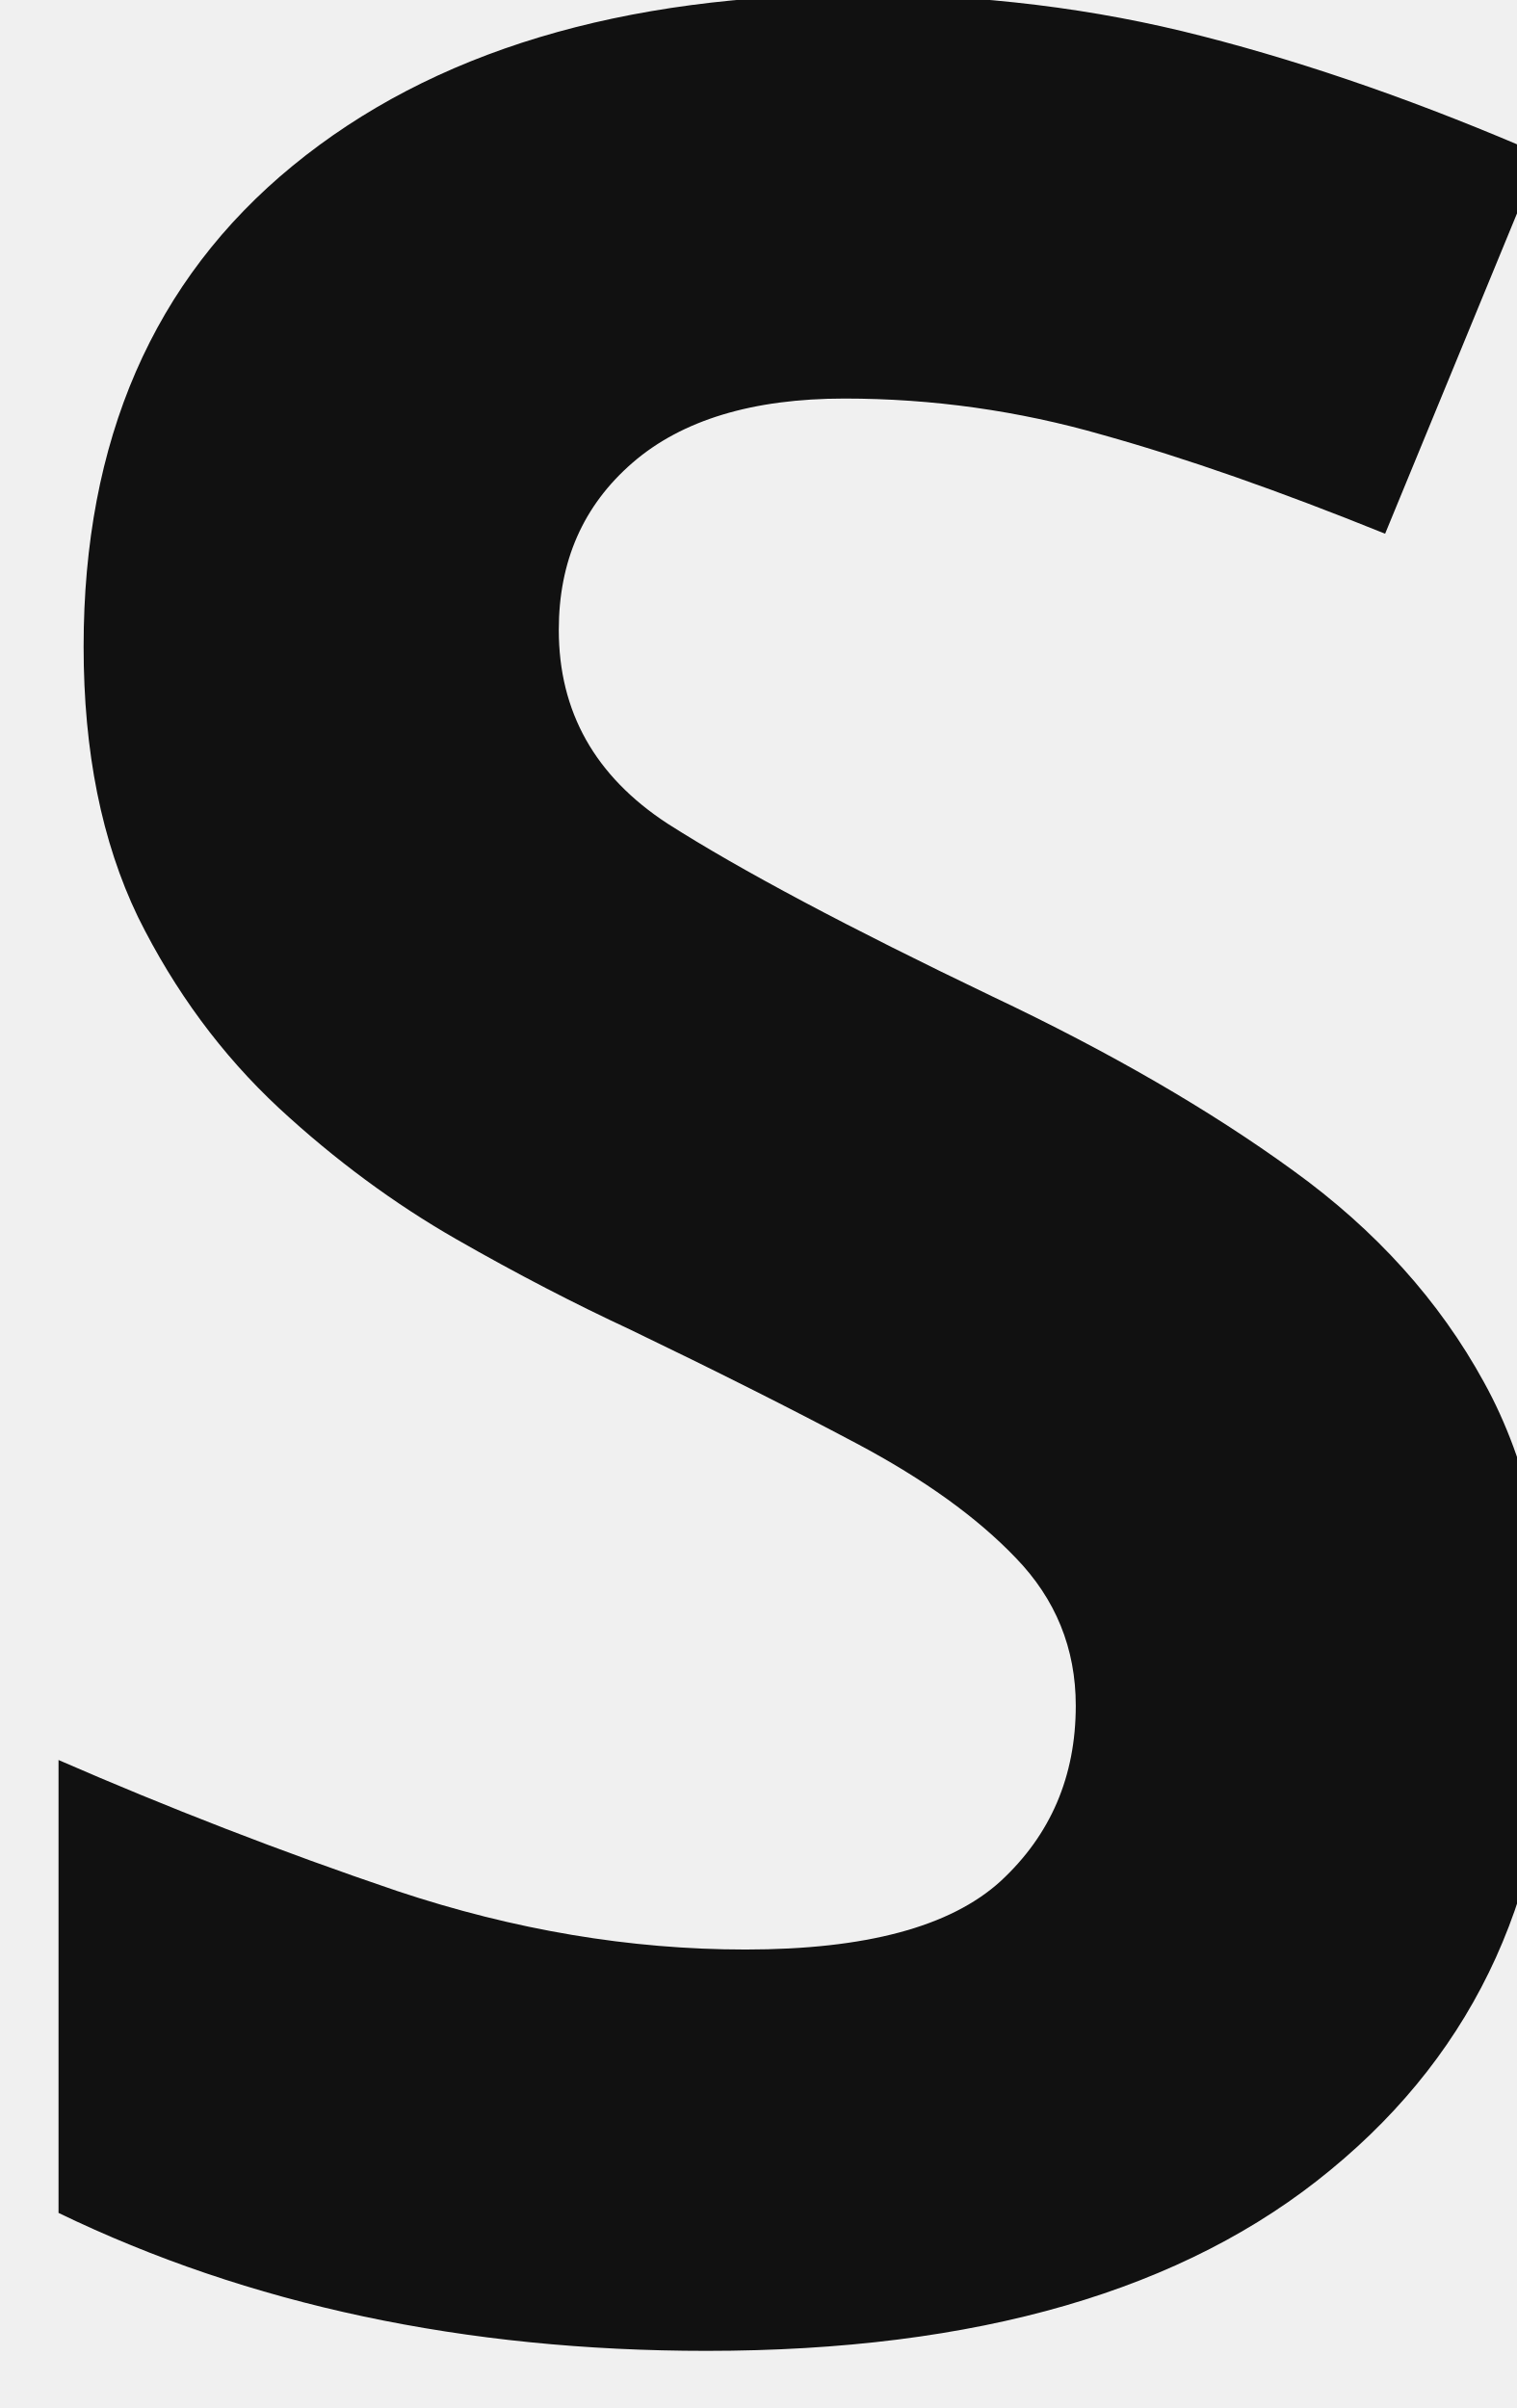
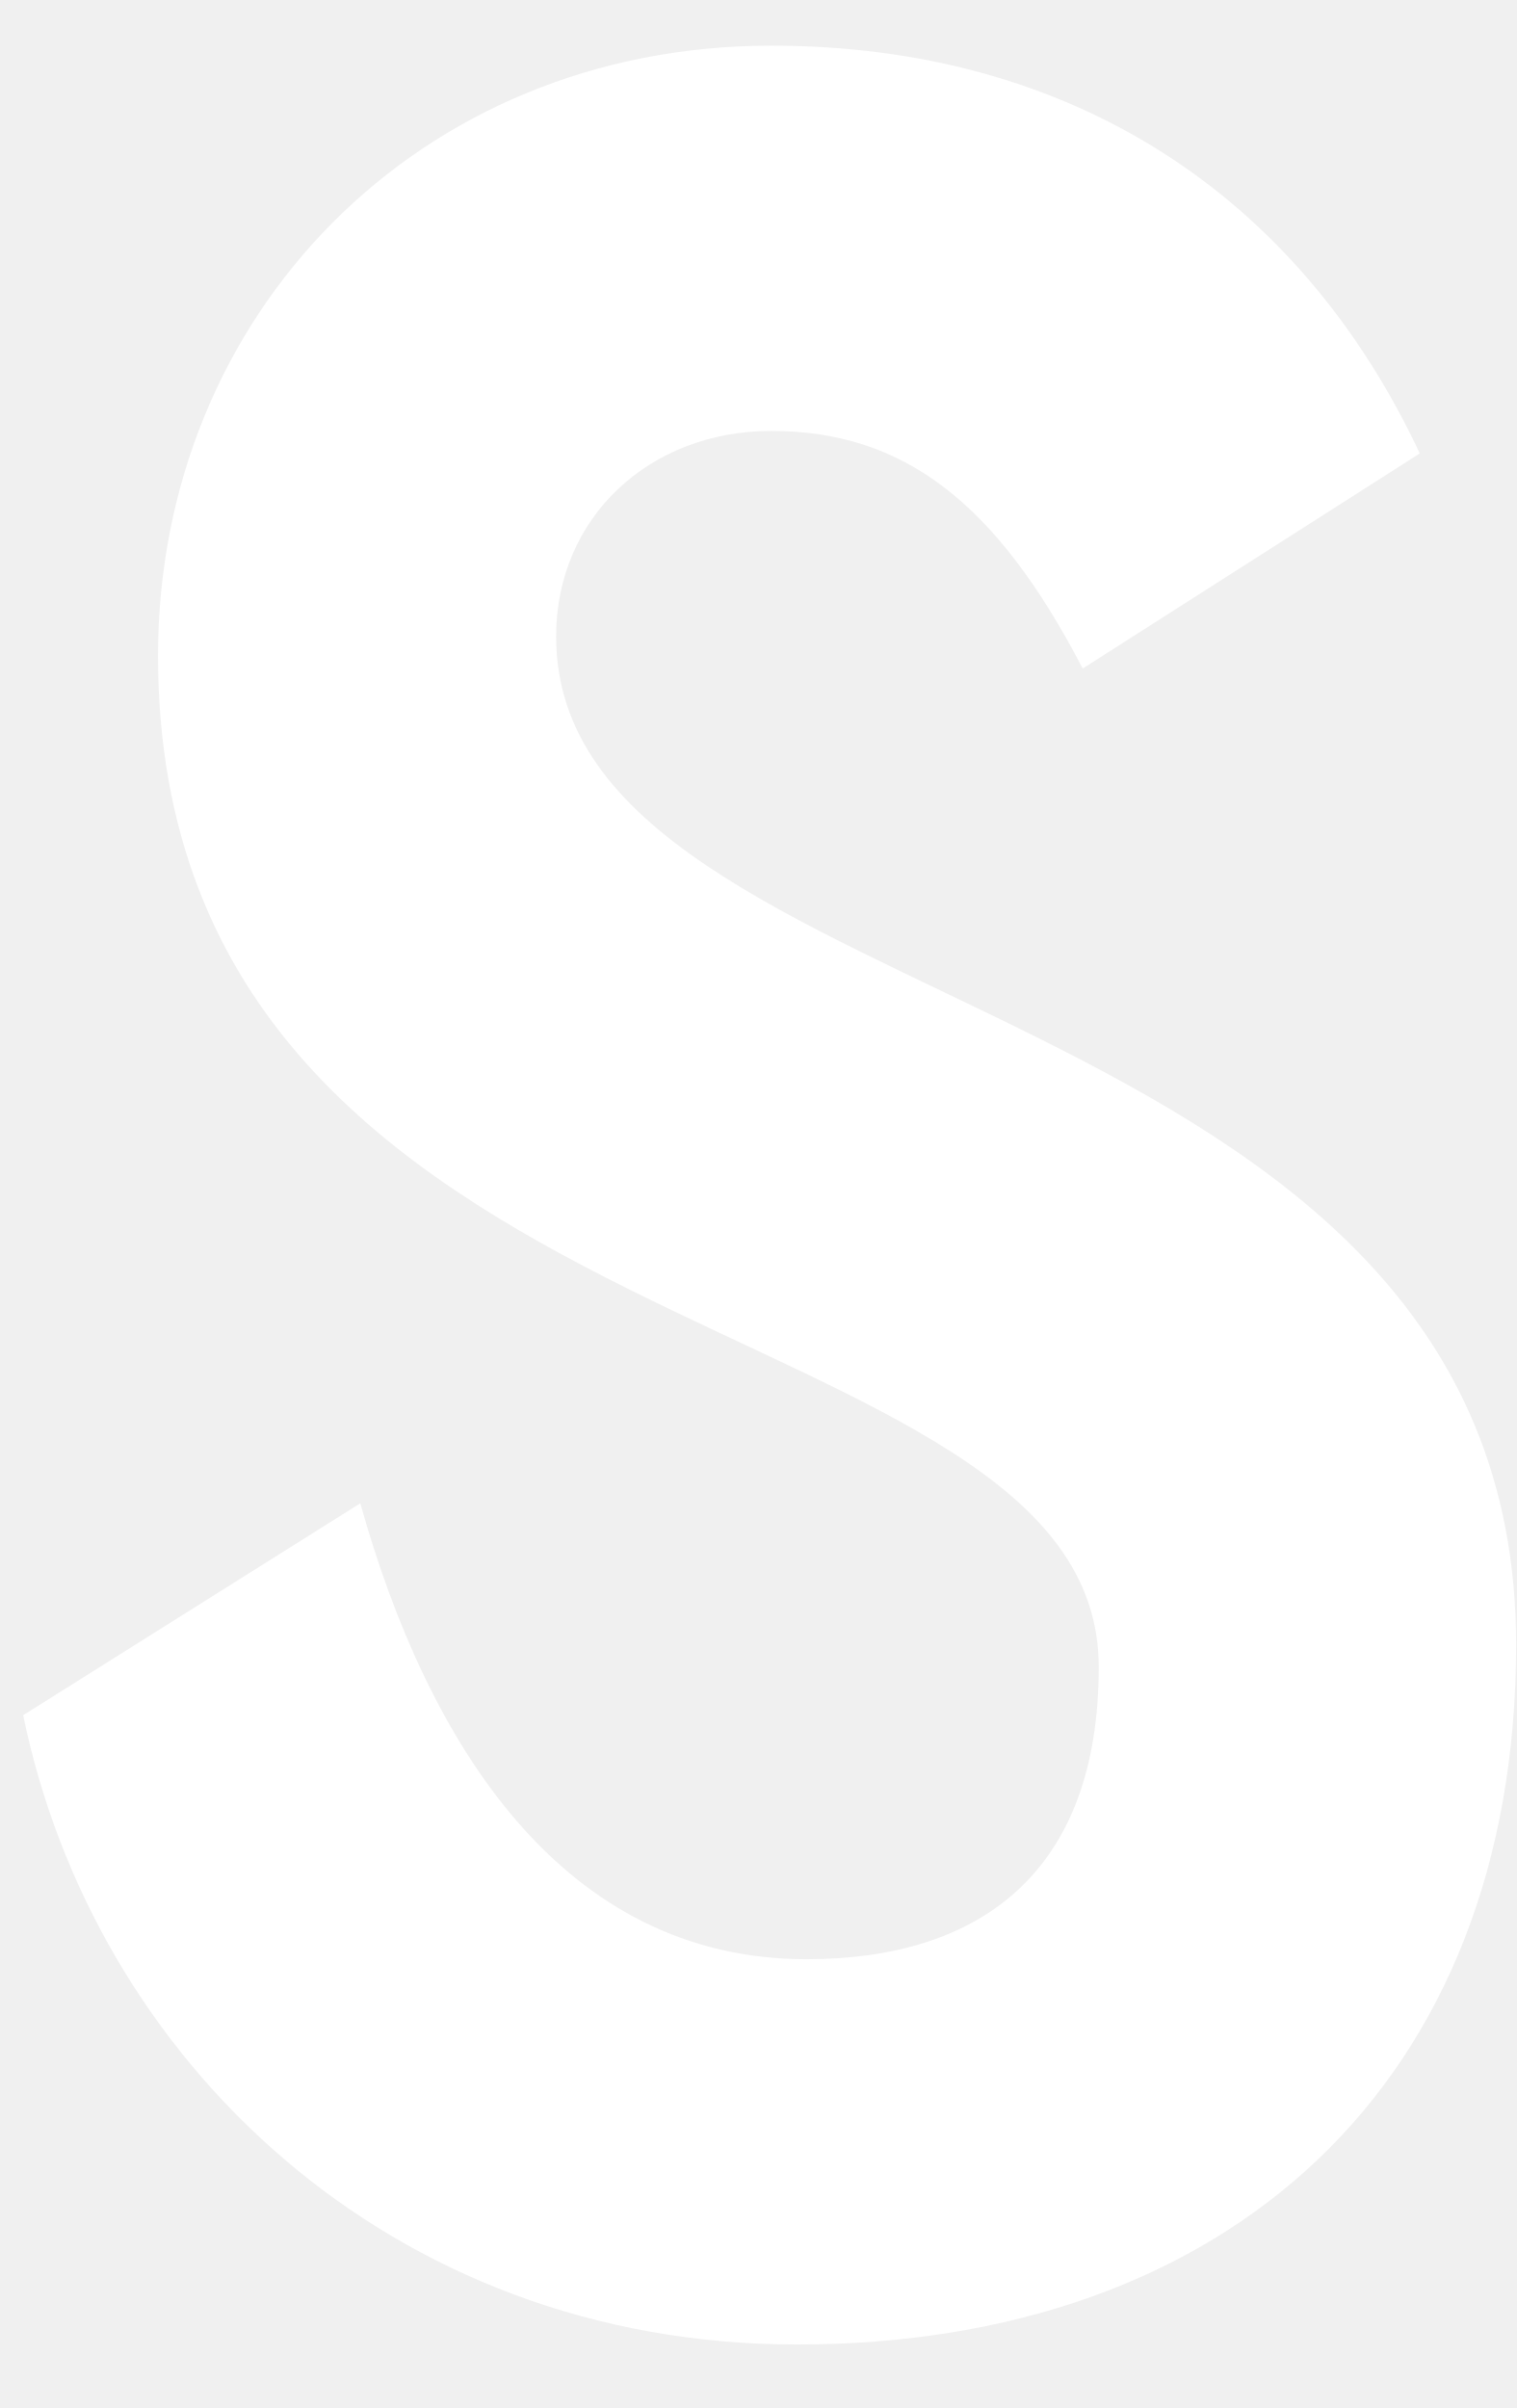
<svg xmlns="http://www.w3.org/2000/svg" width="17px" height="27px" viewBox="0 0 17 27" version="1.1">
  <defs />
-   <g id="Page-1" stroke="none" stroke-width="1" fill="none" fill-rule="evenodd">
-     <text id="S" font-family="Apercu Pro" font-size="36" font-weight="bold" fill="#111111">
-       <tspan x="-1" y="26">S</tspan>
-     </text>
+   <g id="Elements" stroke="none" stroke-width="1" fill="none" fill-rule="evenodd">
+     <path d="M15.92,5.084 C14.552,2.168 11.996,0.512 8.648,0.512 C4.688,0.512 1.772,3.536 1.772,7.352 C1.772,15.344 12.32,14.516 12.32,18.692 C12.32,20.996 10.988,21.968 9.044,21.968 C6.308,21.968 4.796,19.556 4.04,16.856 L0.26,19.232 C1.052,23.084 4.364,26.288 8.936,26.288 C13.76,26.288 17,23.372 17,18.44 C17,10.952 6.236,11.528 6.236,7.136 C6.236,5.804 7.28,4.832 8.648,4.832 C10.124,4.832 11.168,5.624 12.14,7.496 L15.92,5.084 Z" id="S" fill="#FFFFFF" />
  </g>
</svg>
